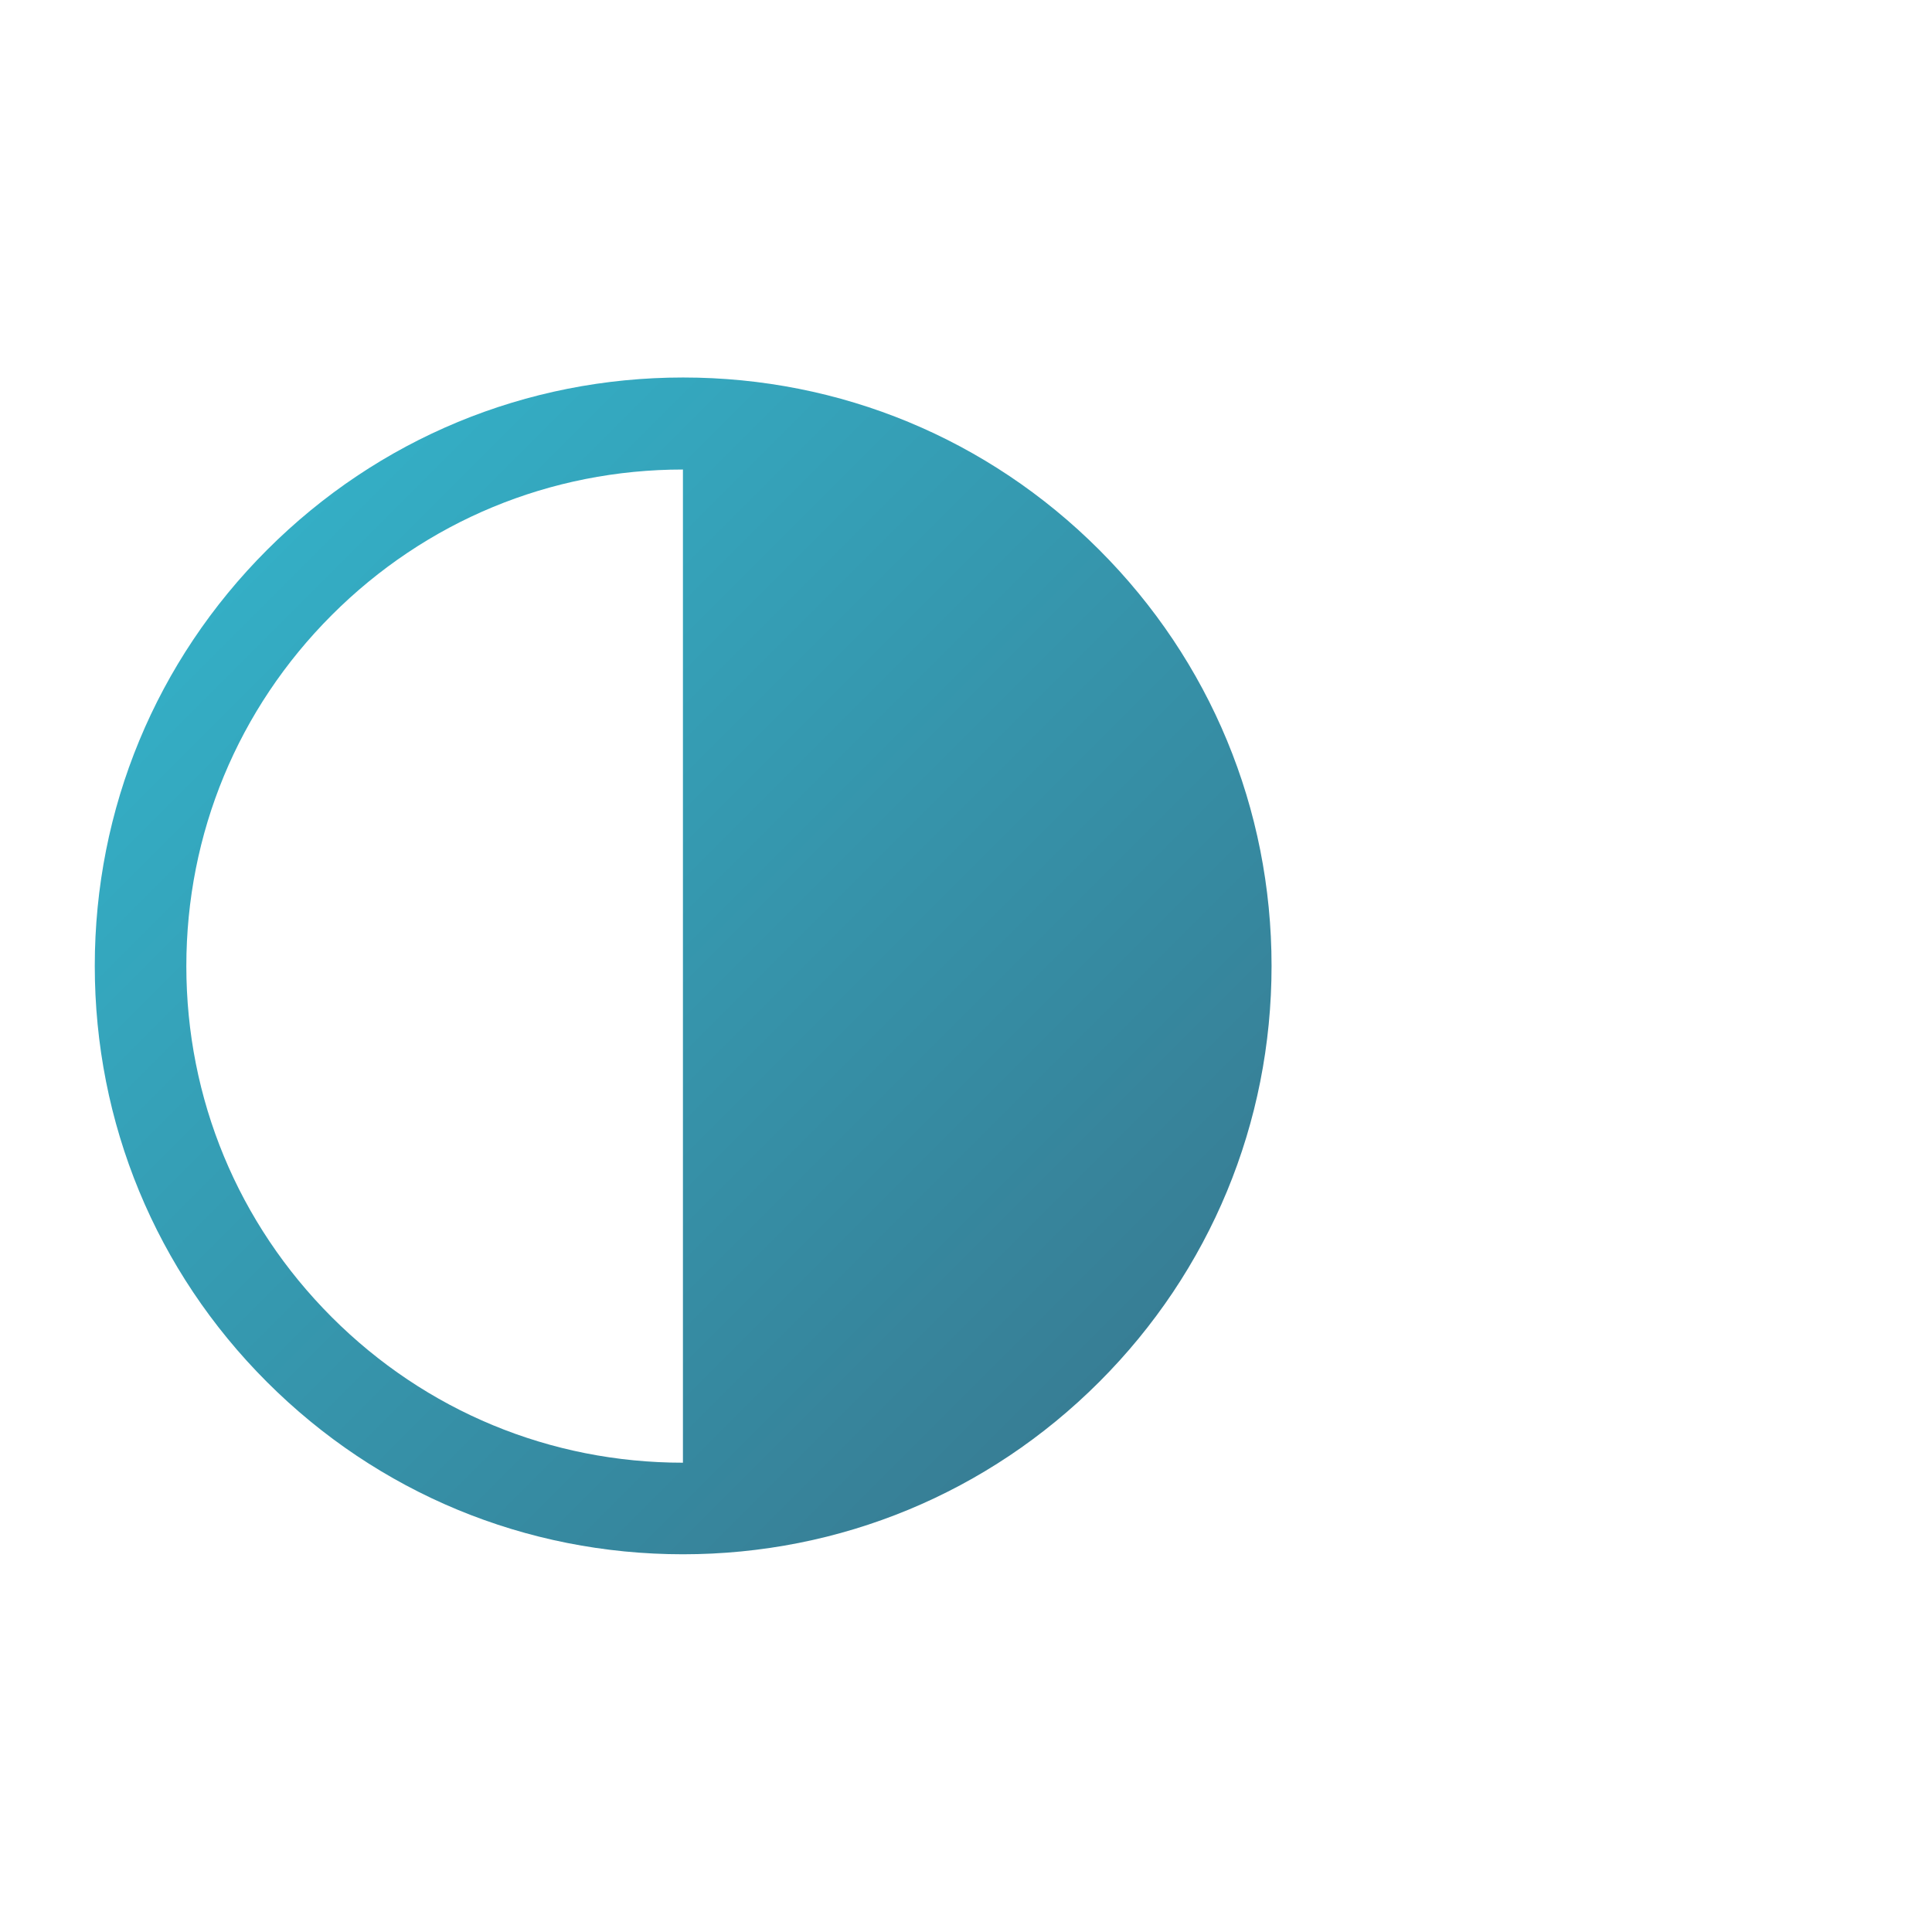
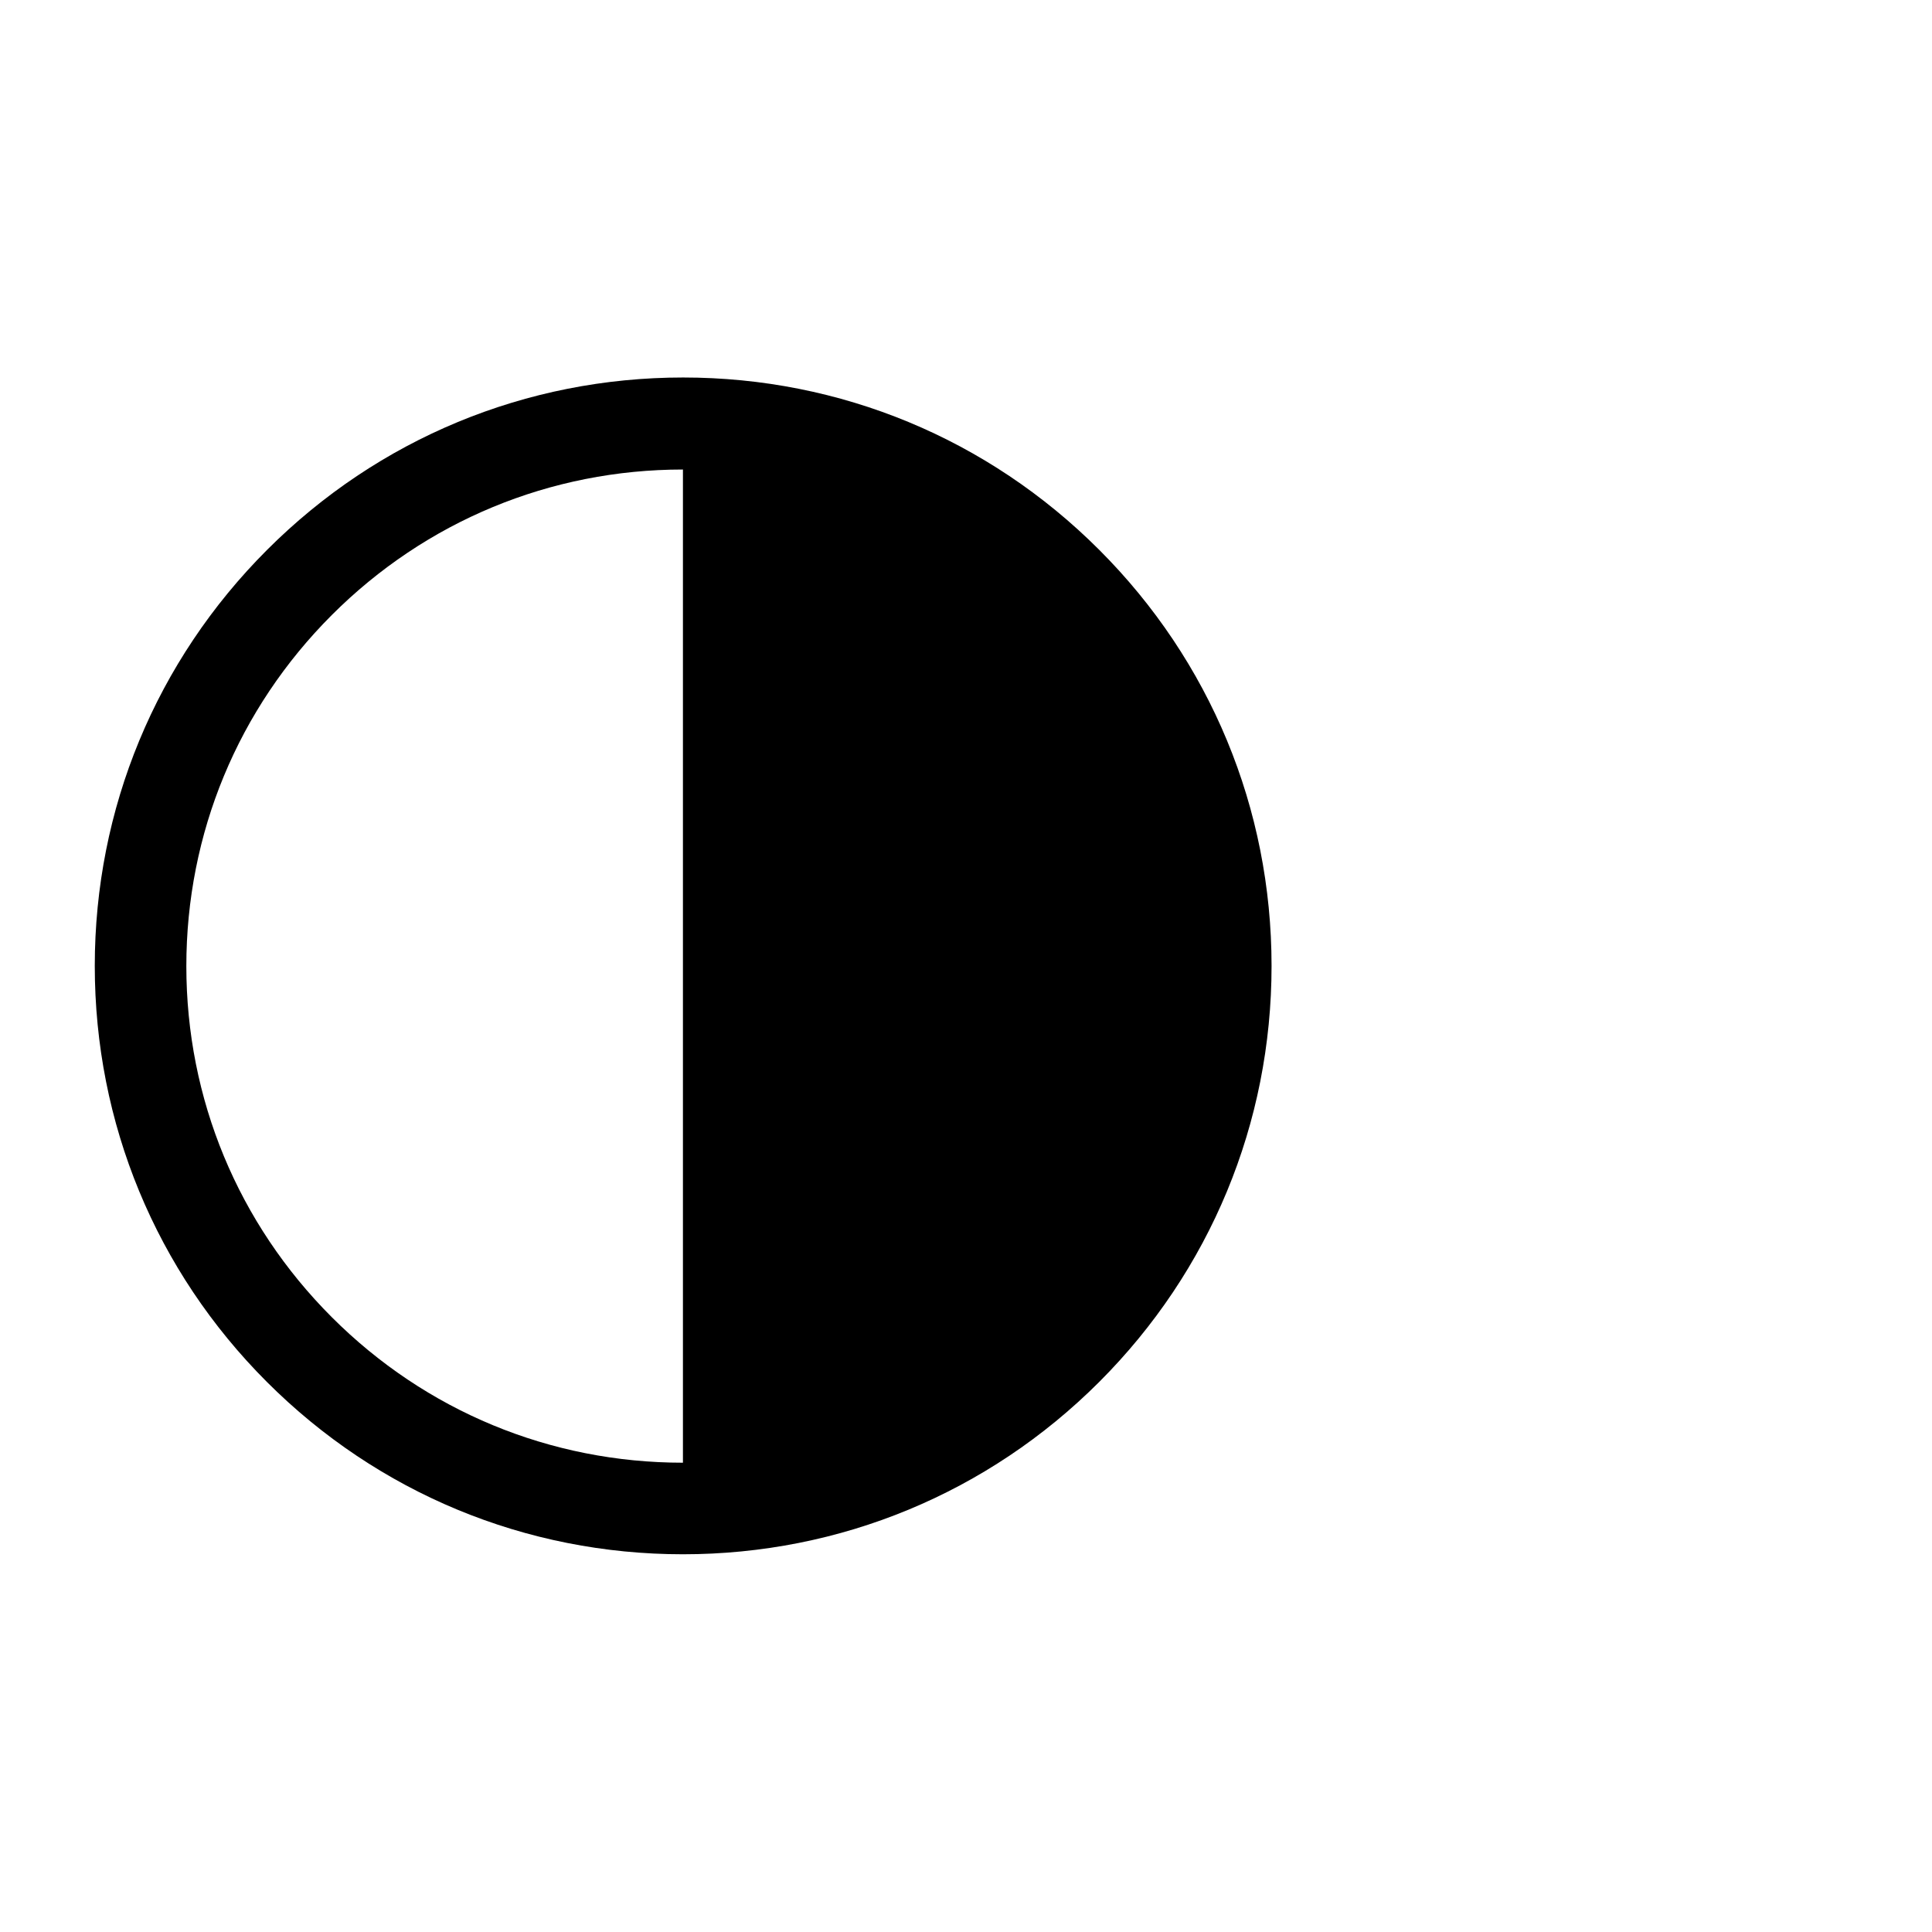
- <svg xmlns="http://www.w3.org/2000/svg" version="1.1" id="Ebene_1" x="0px" y="0px" width="1200px" height="1200px" viewBox="0 0 1200 1200" enable-background="new 0 0 1200 1200" xml:space="preserve">
-   <linearGradient id="SVGID_1_" gradientUnits="userSpaceOnUse" x1="165.875" y1="341.549" x2="682.706" y2="858.38">
-     <stop offset="0" style="stop-color:#34AEC5" />
-     <stop offset="1" style="stop-color:#377E95" />
-   </linearGradient>
-   <path fill="url(#SVGID_1_)" d="M682.741,341.513C613.755,272.526,521.962,234.47,424.326,234.47  c-97.637,0-189.429,38.057-258.416,107.043C96.924,410.5,58.867,502.292,58.867,599.929s37.915,189.429,106.901,258.415  c68.987,68.987,160.779,107.044,258.416,107.044c97.636,0,189.571-38.057,258.558-107.044  c68.987-68.986,107.044-160.778,107.044-258.415S751.729,410.5,682.741,341.513z M206.105,818.149  c-58.297-58.297-90.367-135.693-90.367-218.078s32.07-159.781,90.367-218.078c58.296-58.297,135.692-90.367,218.078-90.367v308.303  v308.588C341.798,908.517,264.402,876.446,206.105,818.149z" />
+ <svg xmlns="http://www.w3.org/2000/svg" version="1.1" id="Ebene_1" x="0px" y="0px" viewBox="0 0 841.9 841.9" enable-background="new 0 0 841.9 841.9" xml:space="preserve">
+   <g>
+     <path d="M297.6,677.3c-68.5,0-132.9-26.7-181.3-75.1S41.3,489.4,41.3,420.9s26.7-132.9,75.1-181.3c48.4-48.4,112.8-75.1,181.3-75.1   s132.9,26.7,181.3,75.1c48.4,48.4,75.1,112.8,75.1,181.3s-26.7,132.9-75.1,181.3S366.1,677.3,297.6,677.3z M297.6,204.6   c-57.8,0-112.1,22.5-153,63.4c-40.9,40.9-63.4,95.2-63.4,153c0,57.8,22.5,112.1,63.4,153c40.9,40.9,95.2,63.4,153,63.4   c57.8,0,112.1-22.5,153-63.4c40.9-40.9,63.4-95.2,63.4-153c0-57.8-22.5-112.1-63.4-153C409.8,227.1,355.4,204.6,297.6,204.6z" />
+   </g>
+   <polygon points="465.2,601.6 534,420.9 478.3,253.4 297.6,184.6 297.6,420.9 297.6,657.3 " />
</svg>
